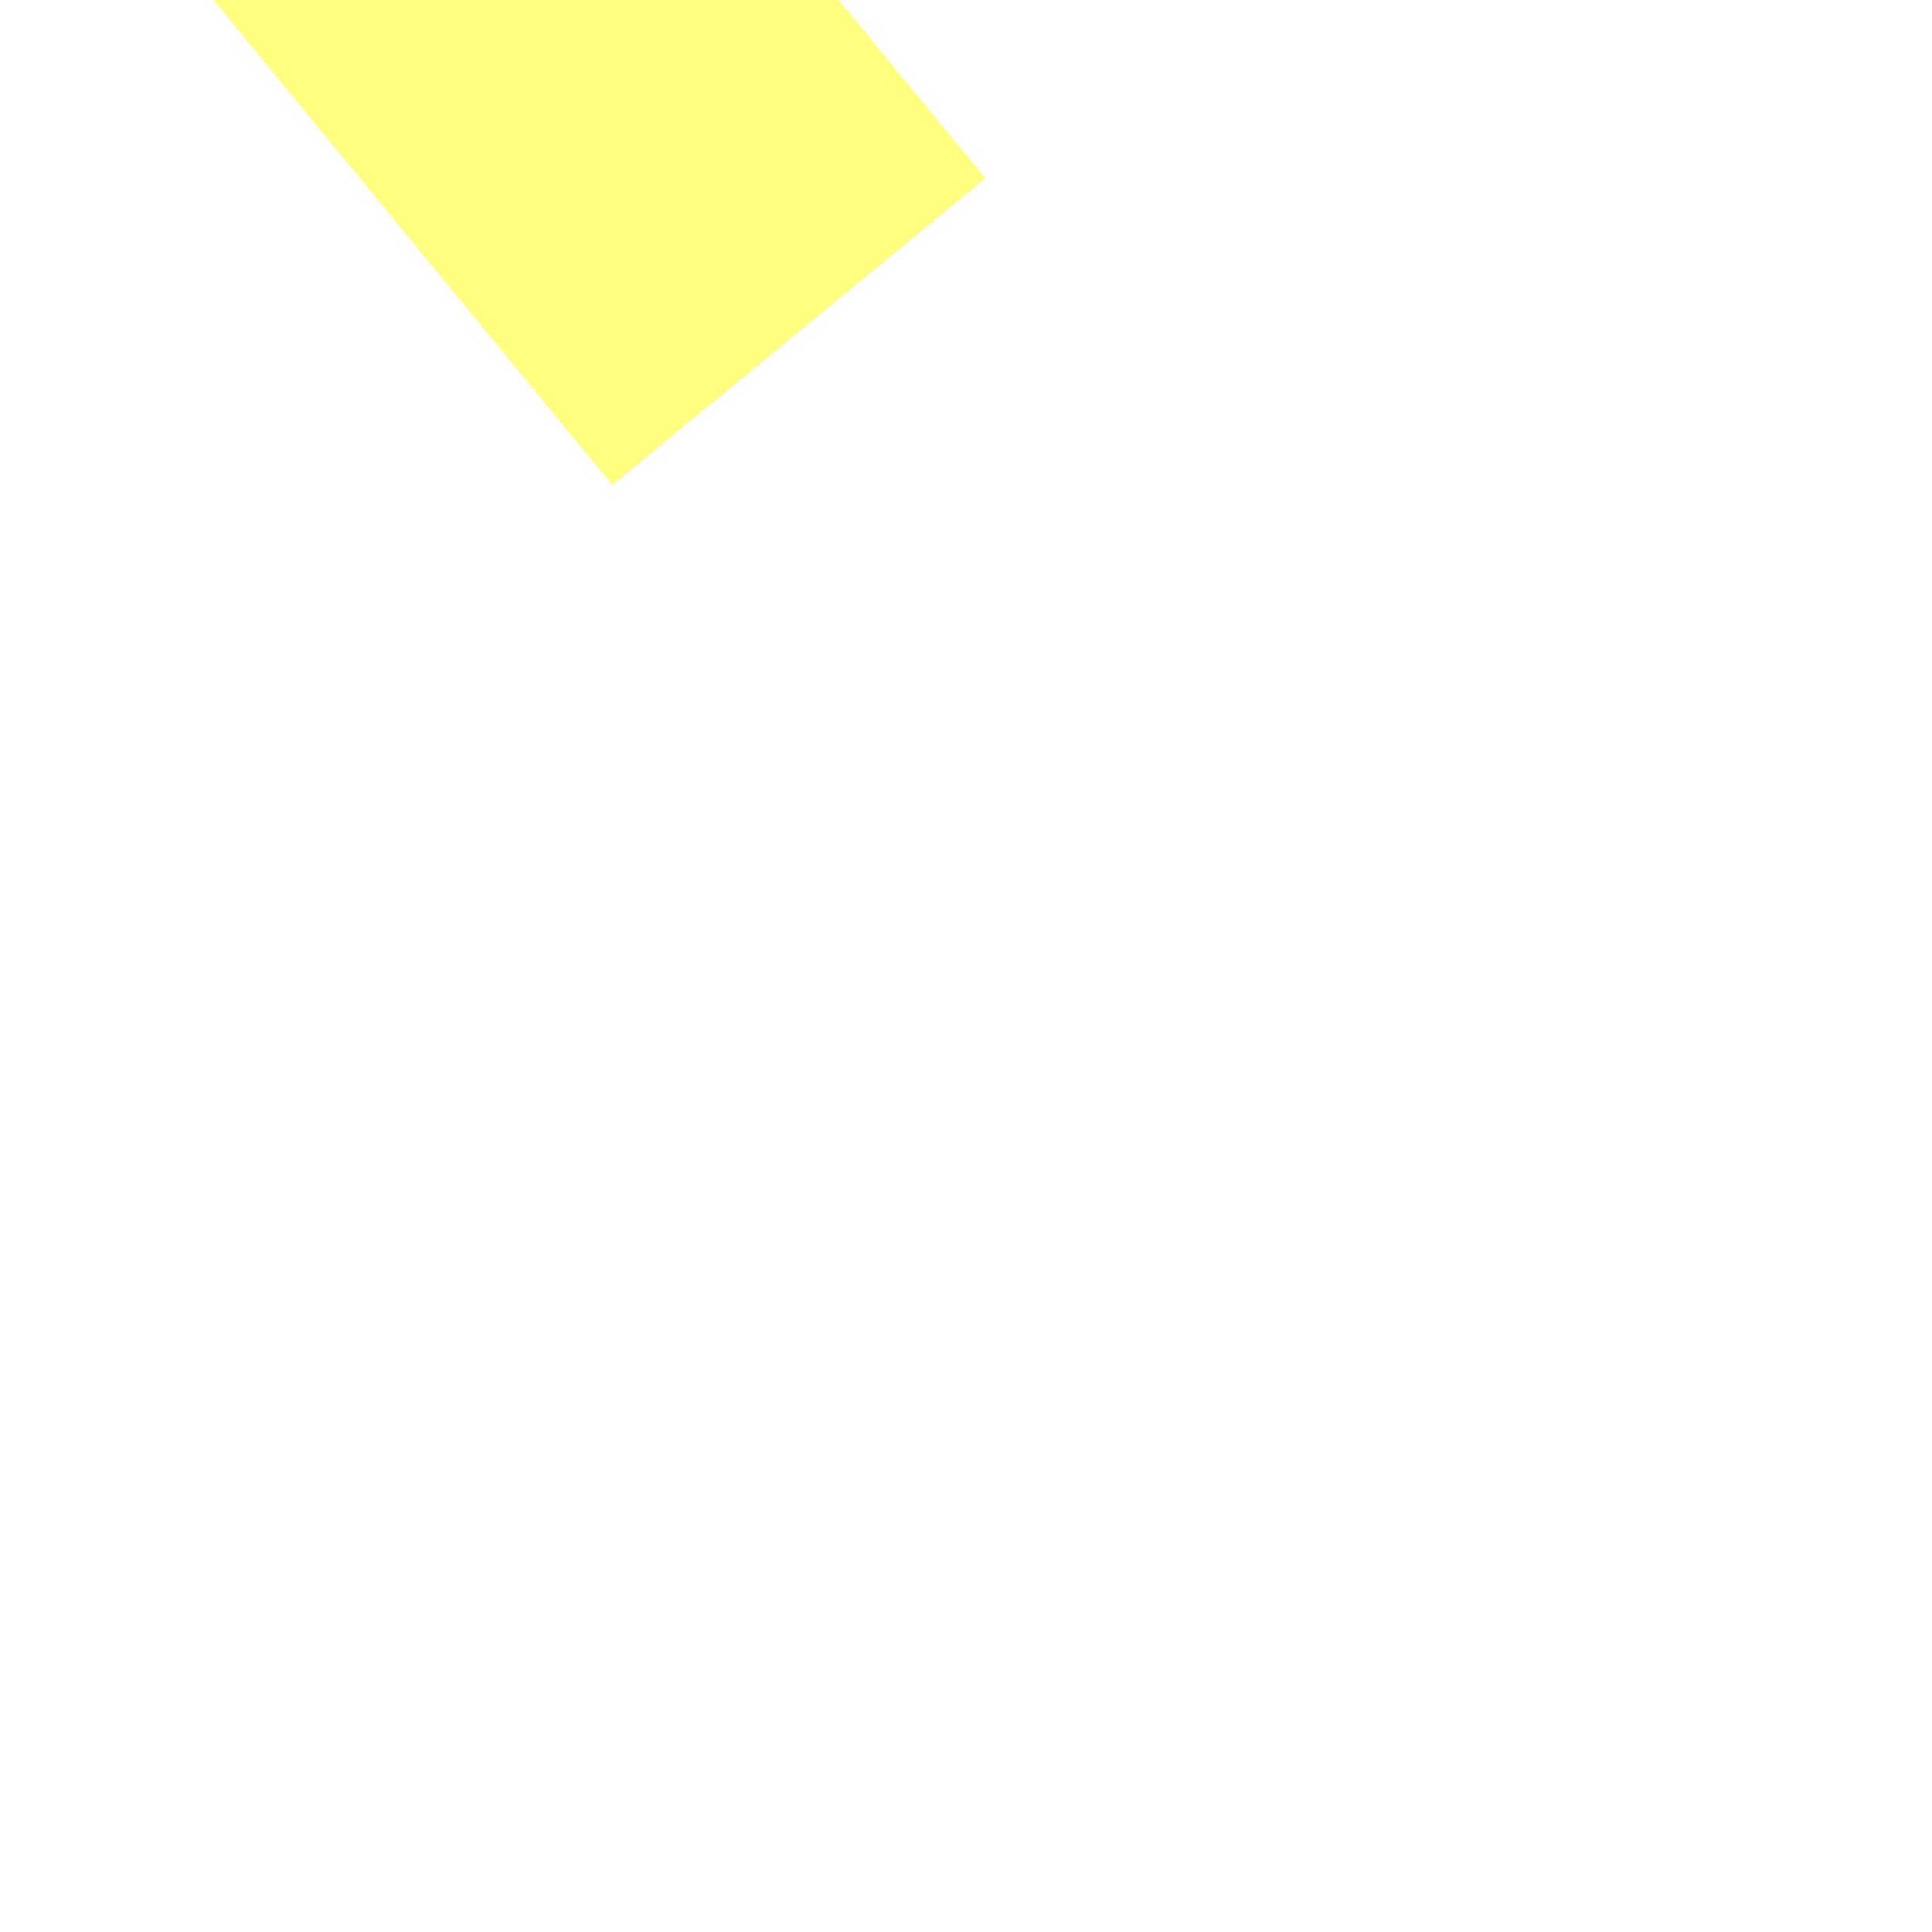
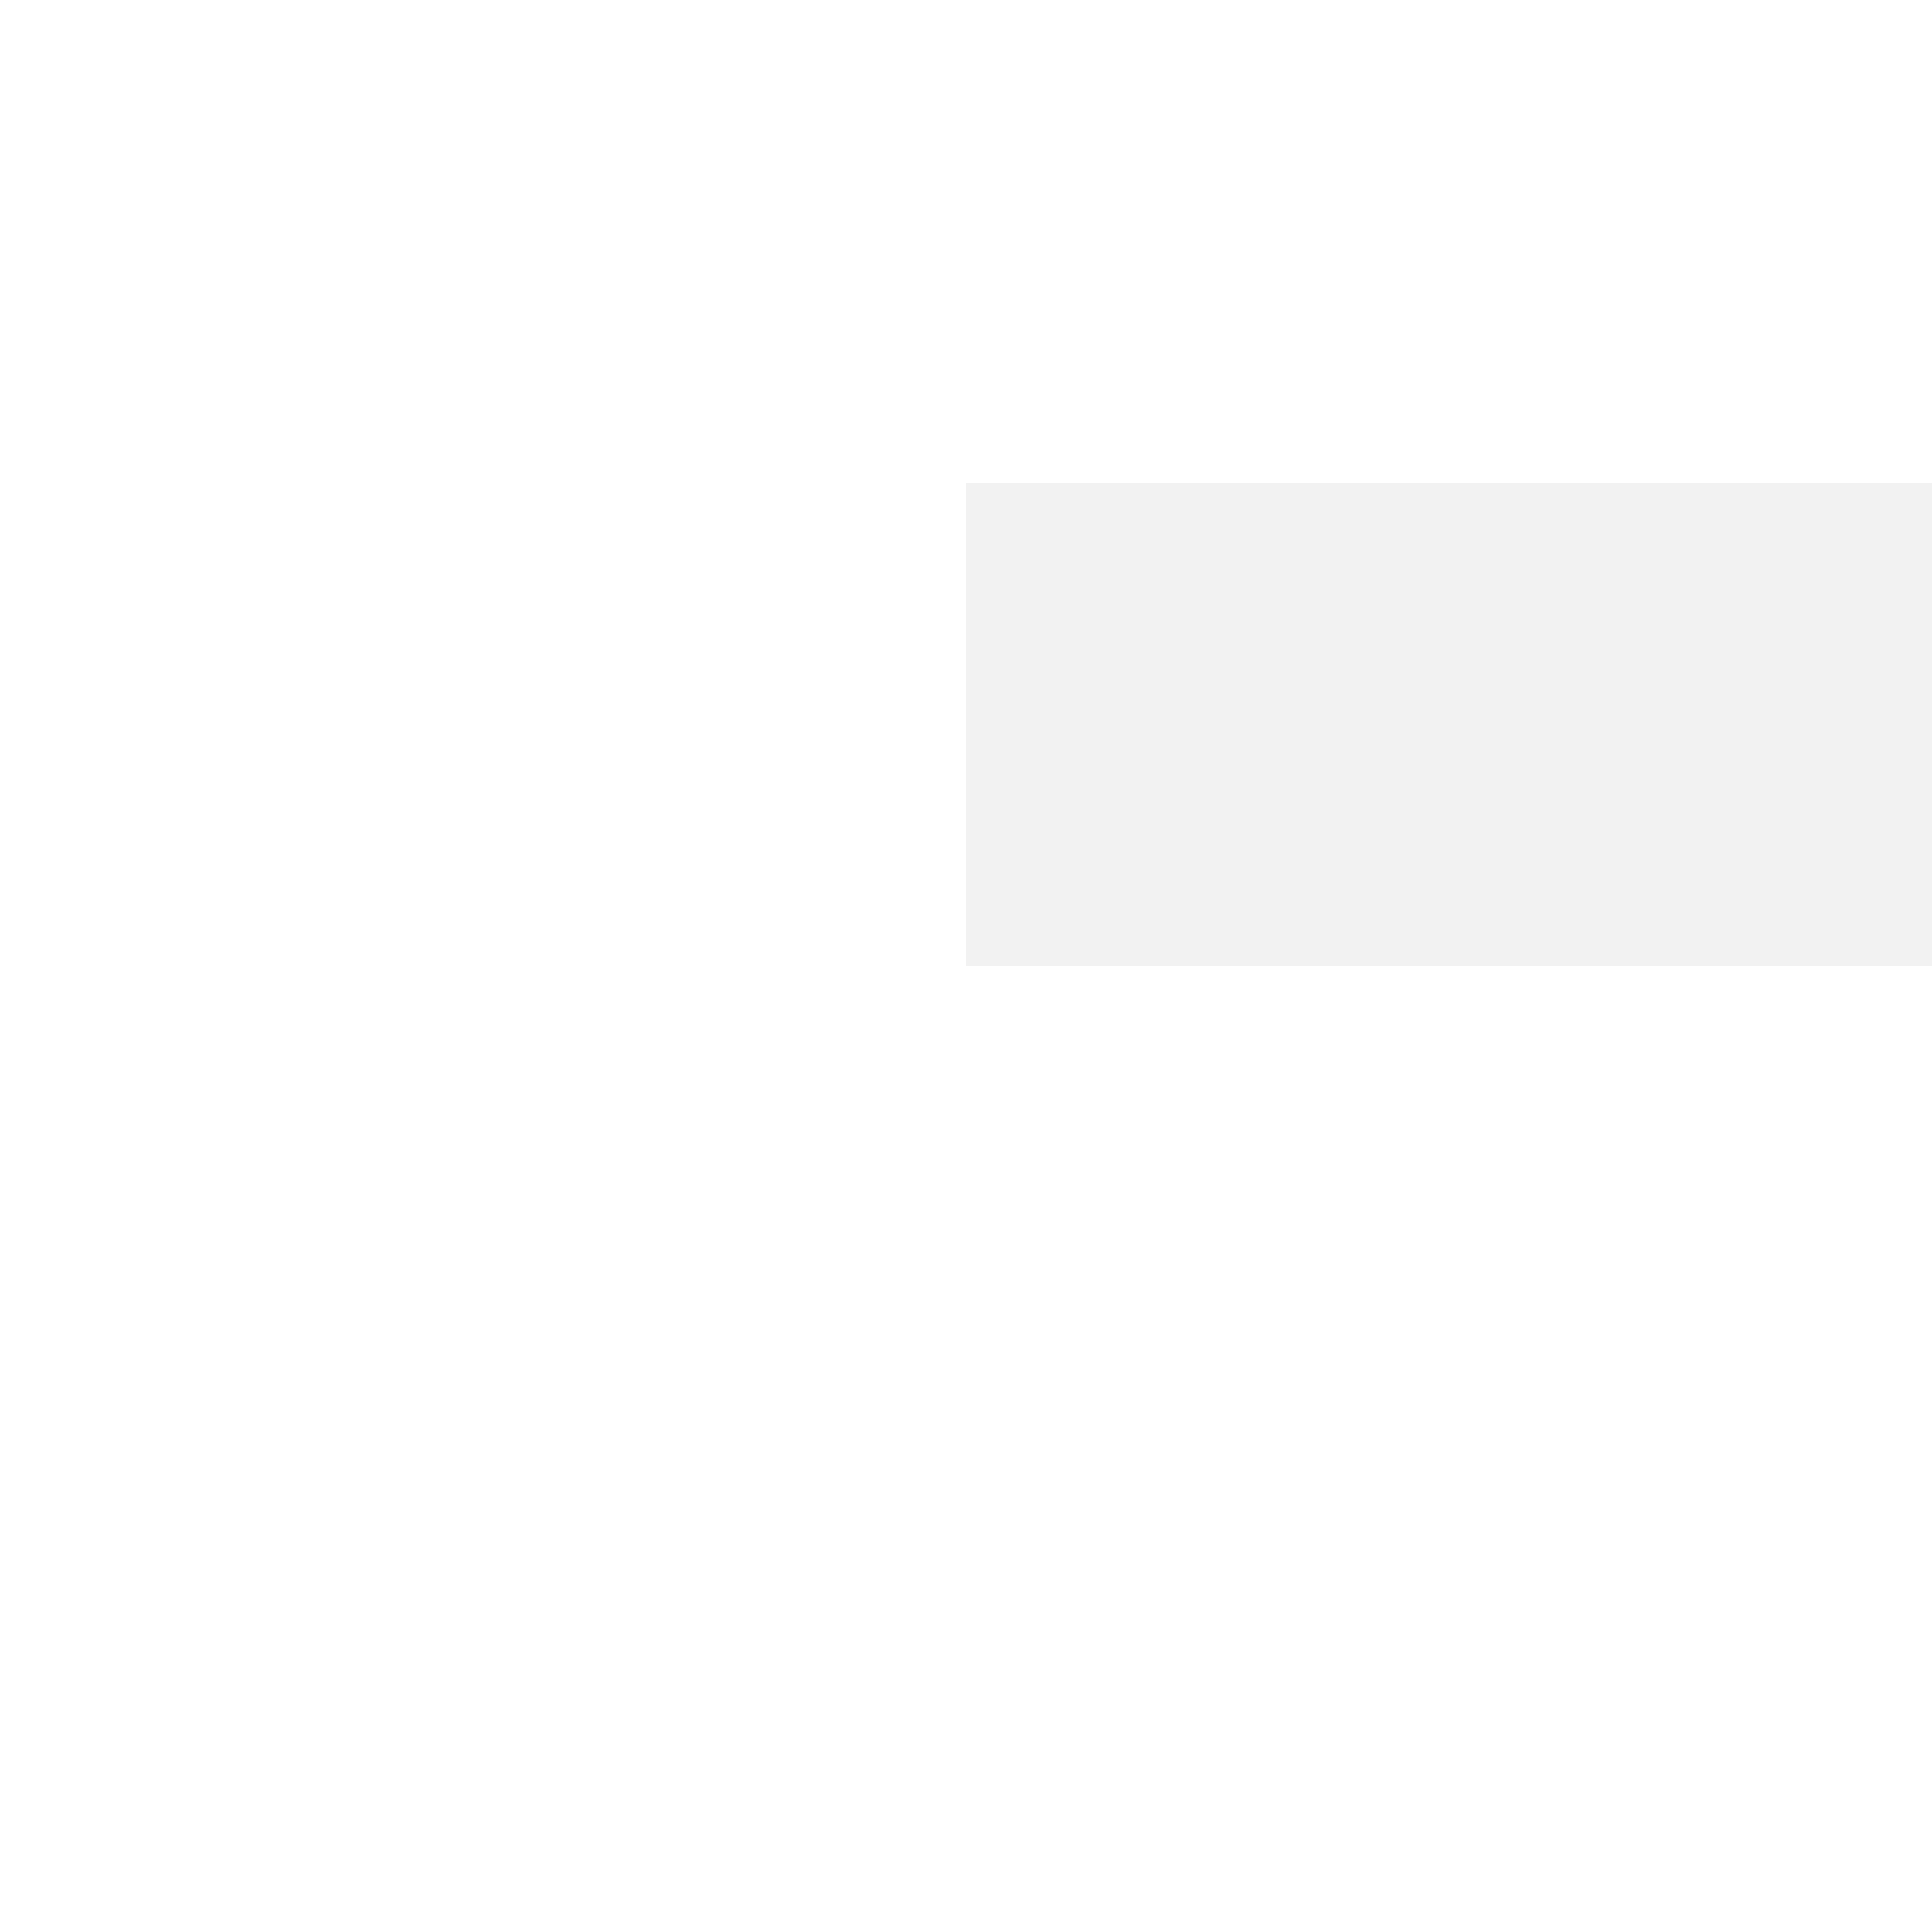
- <svg xmlns="http://www.w3.org/2000/svg" version="1.1" width="4px" height="4px" preserveAspectRatio="xMinYMid meet" viewBox="886 3357  4 2">
-   <path d="M 903 3317.8  L 909 3311.5  L 903 3305.2  L 903 3317.8  Z " fill-rule="nonzero" fill="#ffff80" stroke="none" transform="matrix(-0.6351054 -0.7724255 0.7724255 -0.6351054 -1167.23 6071.599 )" />
-   <path d="M 792 3311.5  L 904 3311.5  " stroke-width="1" stroke="#ffff80" fill="none" transform="matrix(-0.6351054 -0.7724255 0.7724255 -0.6351054 -1167.23 6071.599 )" />
+ <svg xmlns="http://www.w3.org/2000/svg" version="1.1" width="4px" height="4px" preserveAspectRatio="xMinYMid meet" viewBox="344 4003  4 2">
+   <path d="M 394 4009.8  L 400 4003.5  L 394 3997.2  L 394 4009.8  Z " fill-rule="nonzero" fill="#f2f2f2" stroke="none" />
+   <path d="M 346 4003.5  L 395 4003.5  " stroke-width="1" stroke-dasharray="9,4" stroke="#f2f2f2" fill="none" />
</svg>
